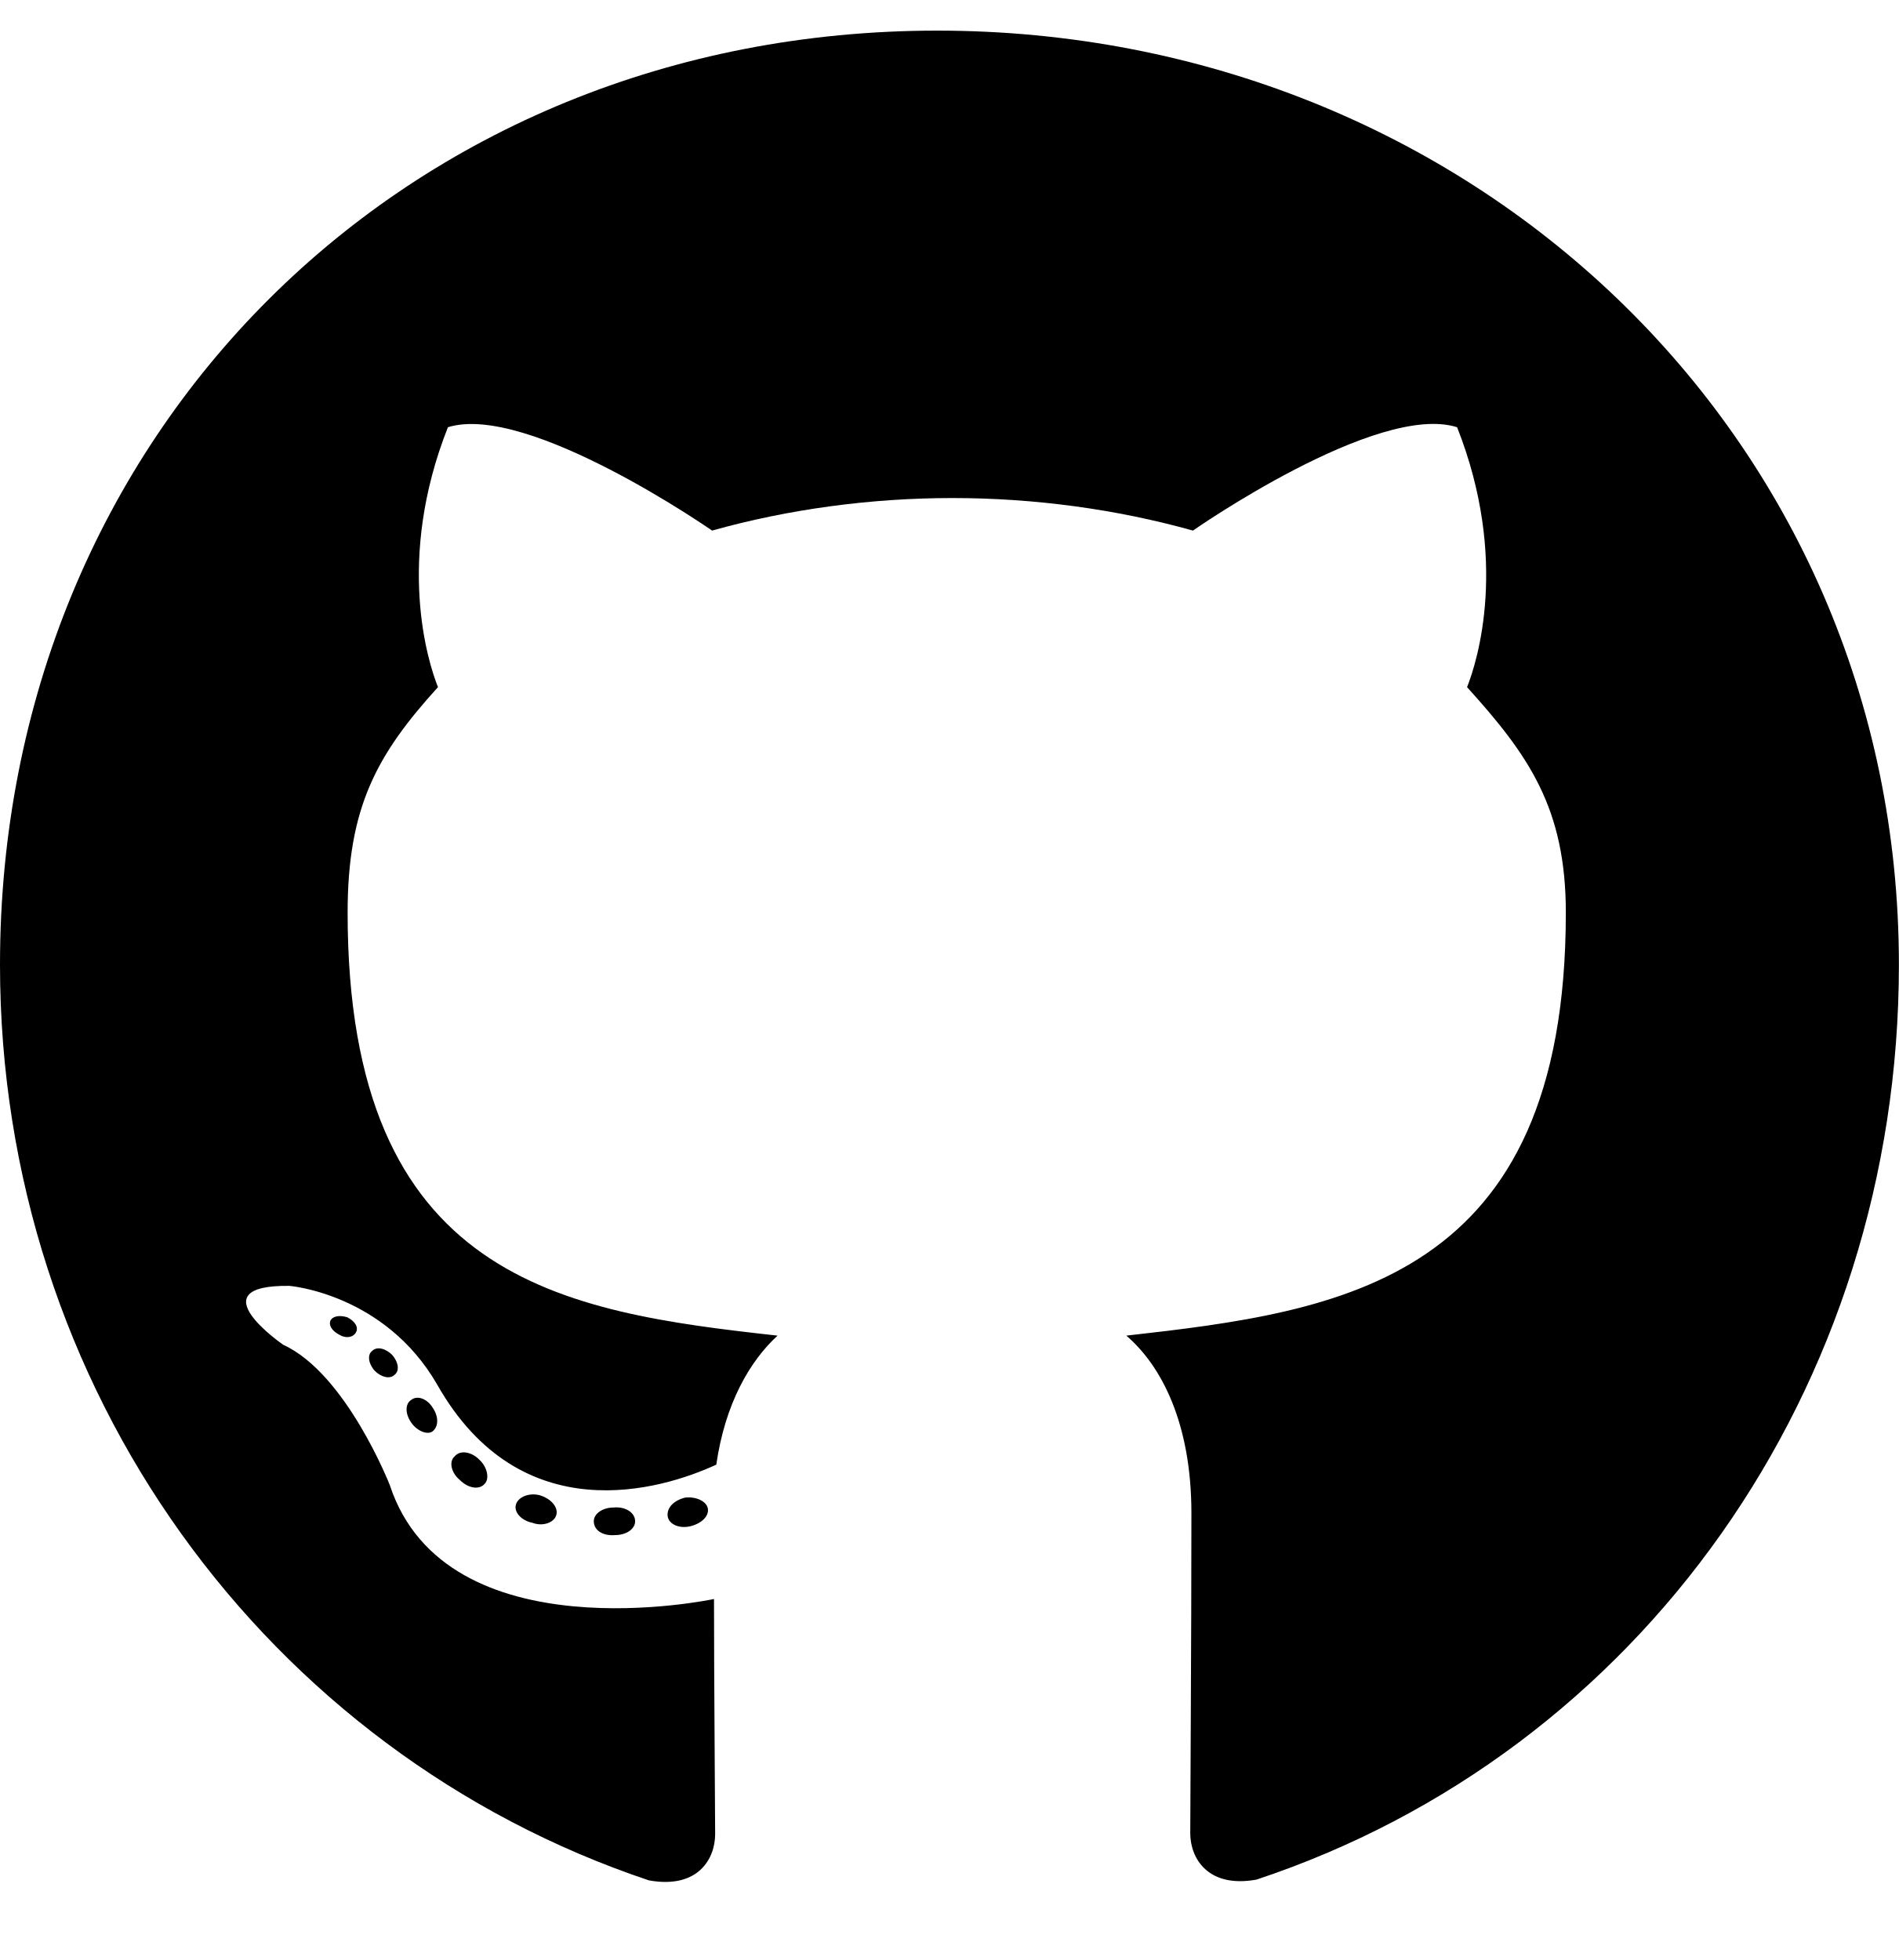
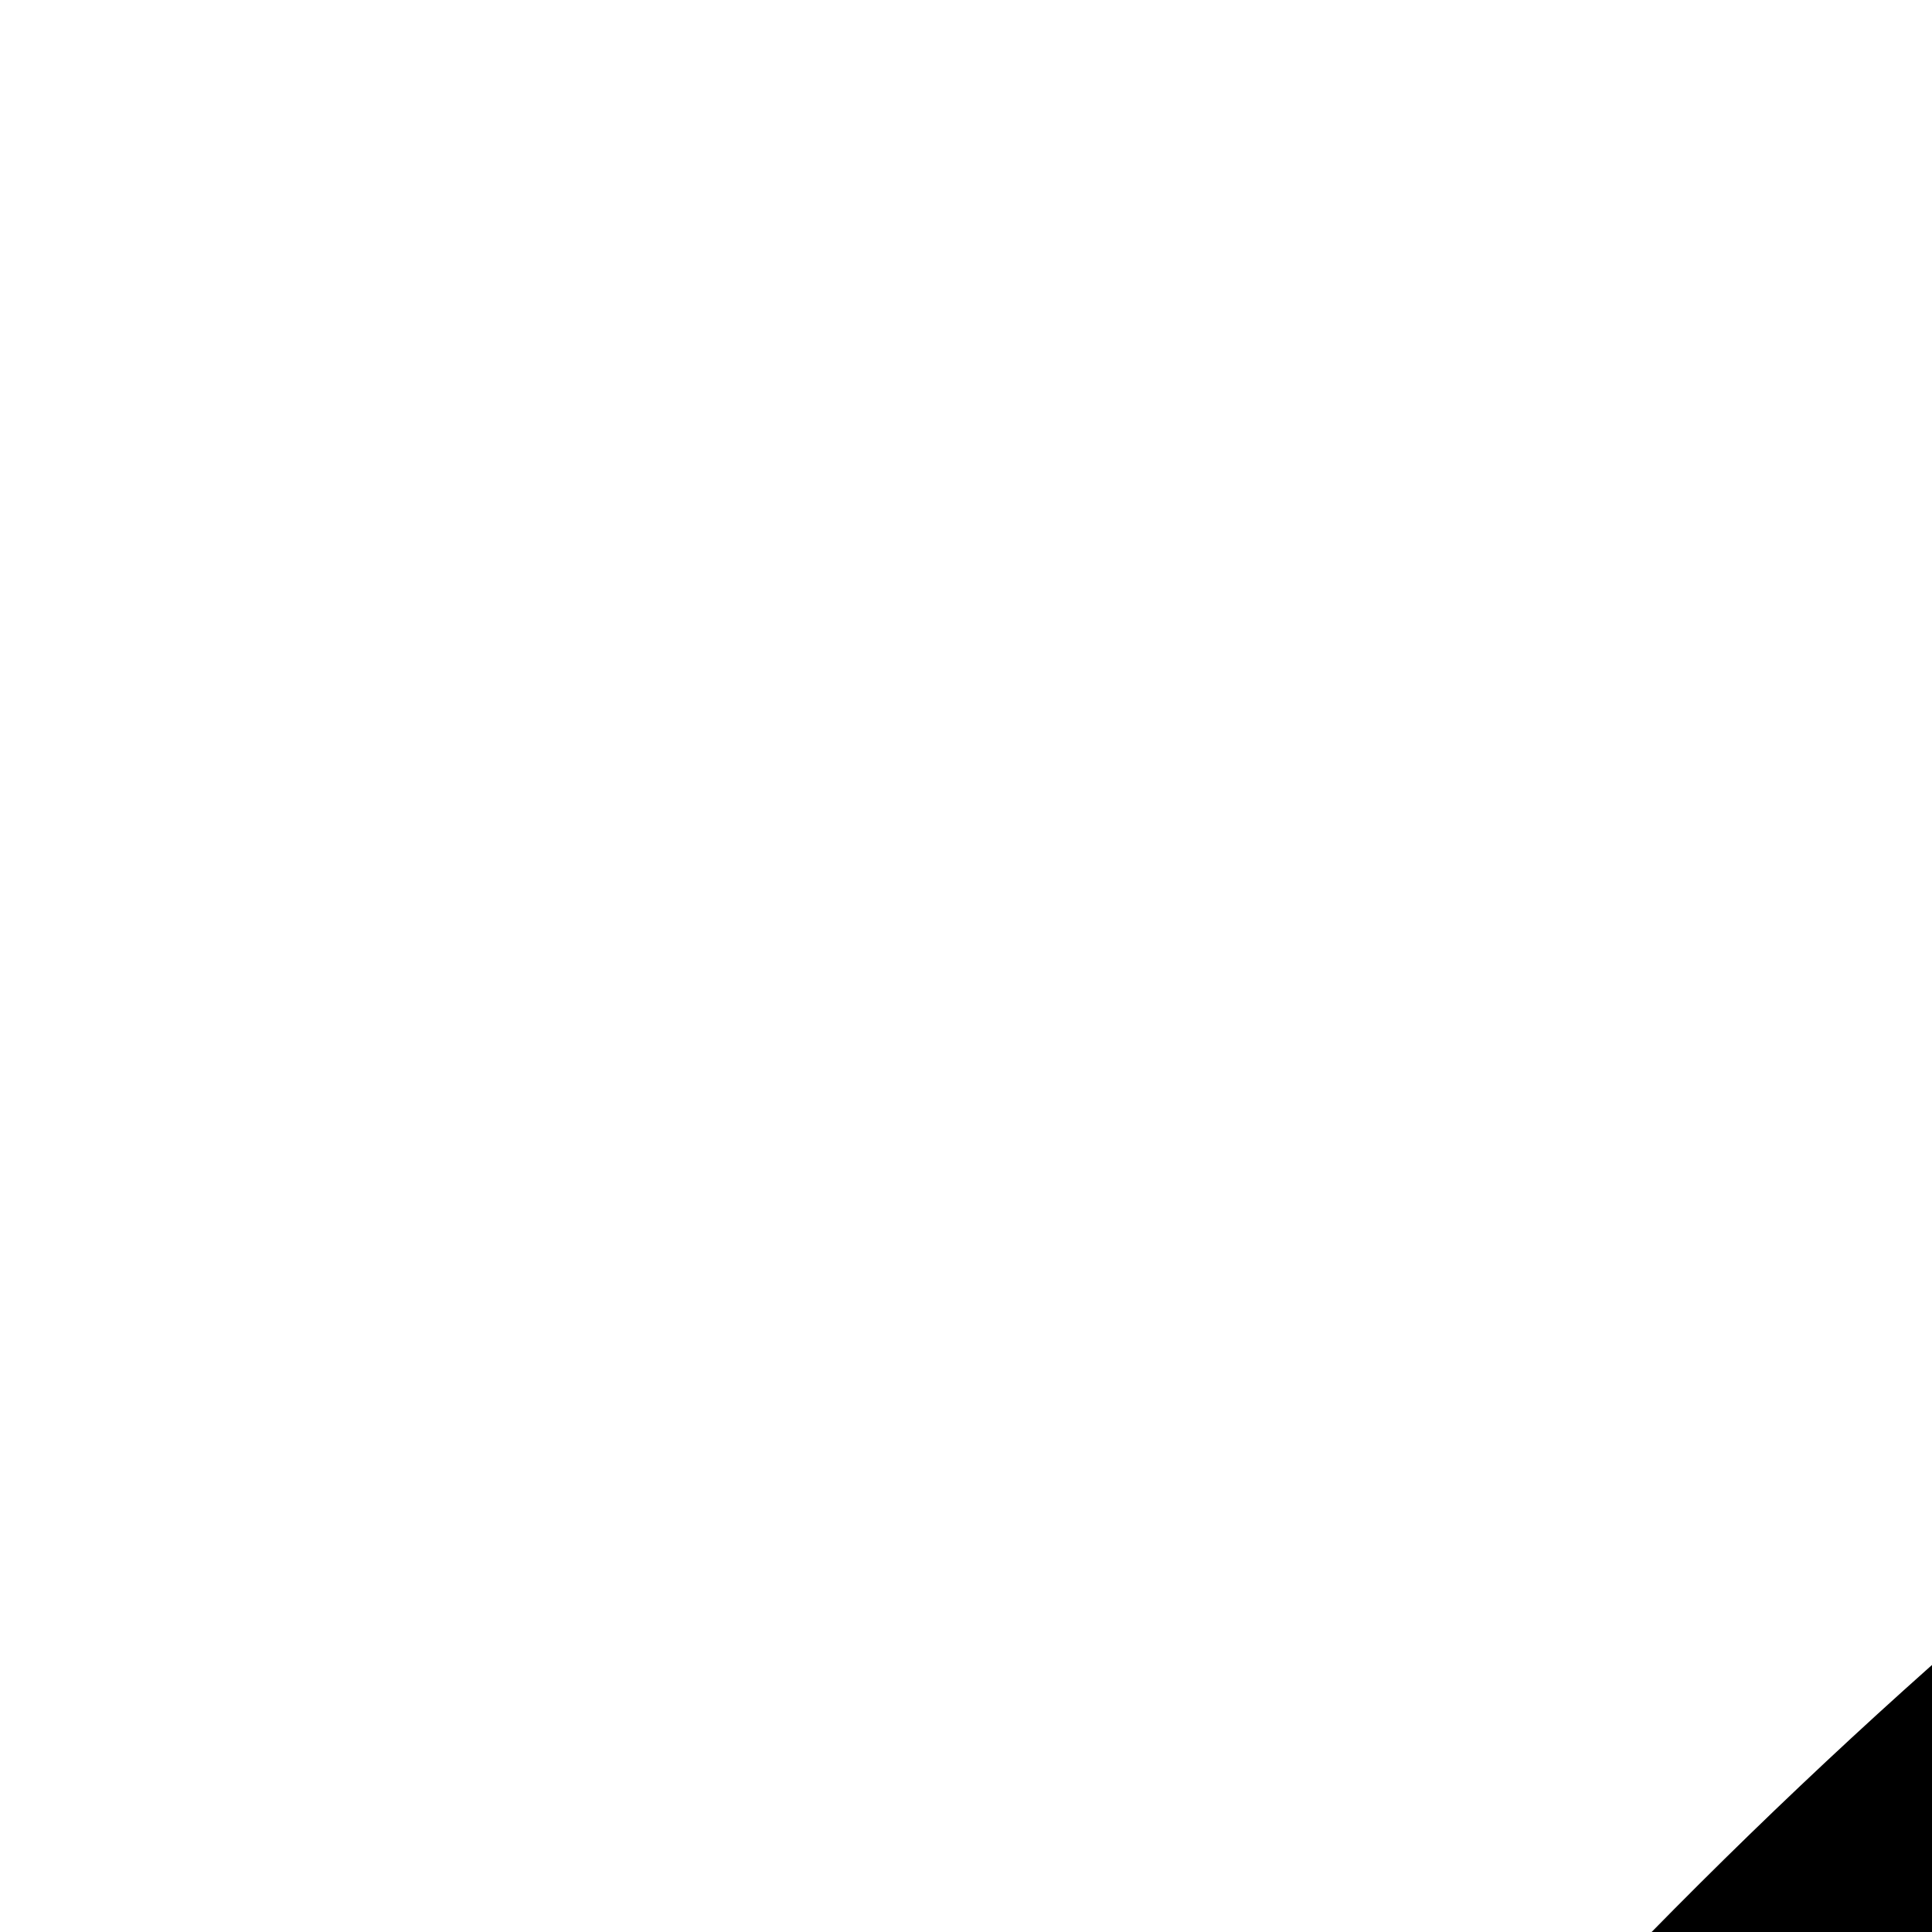
- <svg xmlns="http://www.w3.org/2000/svg" viewBox="0 0 496 512">
+ <svg xmlns="http://www.w3.org/2000/svg" viewBox="0 0 80 80">
  <path d="M165.9 397.4c0 2-2.3 3.6-5.2 3.6-3.3 .3-5.6-1.3-5.6-3.6 0-2 2.3-3.6 5.2-3.6 3-.3 5.6 1.3 5.6 3.6zm-31.1-4.5c-.7 2 1.3 4.3 4.3 4.9 2.6 1 5.6 0 6.2-2s-1.3-4.3-4.3-5.2c-2.6-.7-5.5 .3-6.2 2.3zm44.2-1.7c-2.9 .7-4.9 2.6-4.6 4.9 .3 2 2.9 3.3 5.9 2.6 2.9-.7 4.9-2.6 4.6-4.6-.3-1.9-3-3.2-5.9-2.9zM244.8 8C106.1 8 0 113.3 0 252c0 110.9 69.8 205.8 169.5 239.2 12.8 2.3 17.3-5.6 17.3-12.1 0-6.2-.3-40.4-.3-61.4 0 0-70 15-84.7-29.8 0 0-11.4-29.1-27.8-36.6 0 0-22.9-15.7 1.6-15.4 0 0 24.9 2 38.6 25.8 21.9 38.6 58.6 27.5 72.9 20.9 2.3-16 8.8-27.1 16-33.7-55.9-6.2-112.3-14.3-112.3-110.5 0-27.5 7.6-41.3 23.6-58.9-2.6-6.5-11.1-33.3 2.6-67.9 20.9-6.5 69 27 69 27 20-5.6 41.5-8.5 62.8-8.5s42.8 2.9 62.8 8.5c0 0 48.1-33.6 69-27 13.7 34.7 5.2 61.4 2.6 67.9 16 17.7 25.8 31.5 25.8 58.9 0 96.5-58.9 104.2-114.8 110.5 9.2 7.9 17 22.9 17 46.4 0 33.7-.3 75.4-.3 83.6 0 6.5 4.6 14.4 17.3 12.1C428.2 457.8 496 362.9 496 252 496 113.3 383.5 8 244.8 8zM97.2 352.9c-1.3 1-1 3.3 .7 5.2 1.6 1.6 3.9 2.3 5.2 1 1.3-1 1-3.3-.7-5.2-1.6-1.6-3.9-2.3-5.2-1zm-10.8-8.1c-.7 1.3 .3 2.9 2.3 3.9 1.6 1 3.6 .7 4.3-.7 .7-1.3-.3-2.9-2.3-3.9-2-.6-3.6-.3-4.3 .7zm32.4 35.6c-1.6 1.3-1 4.3 1.3 6.2 2.3 2.3 5.2 2.6 6.5 1 1.3-1.3 .7-4.3-1.3-6.2-2.2-2.3-5.2-2.6-6.5-1zm-11.4-14.7c-1.6 1-1.6 3.6 0 5.9 1.6 2.3 4.3 3.3 5.6 2.3 1.6-1.3 1.6-3.9 0-6.2-1.4-2.3-4-3.3-5.6-2z" />
</svg>
